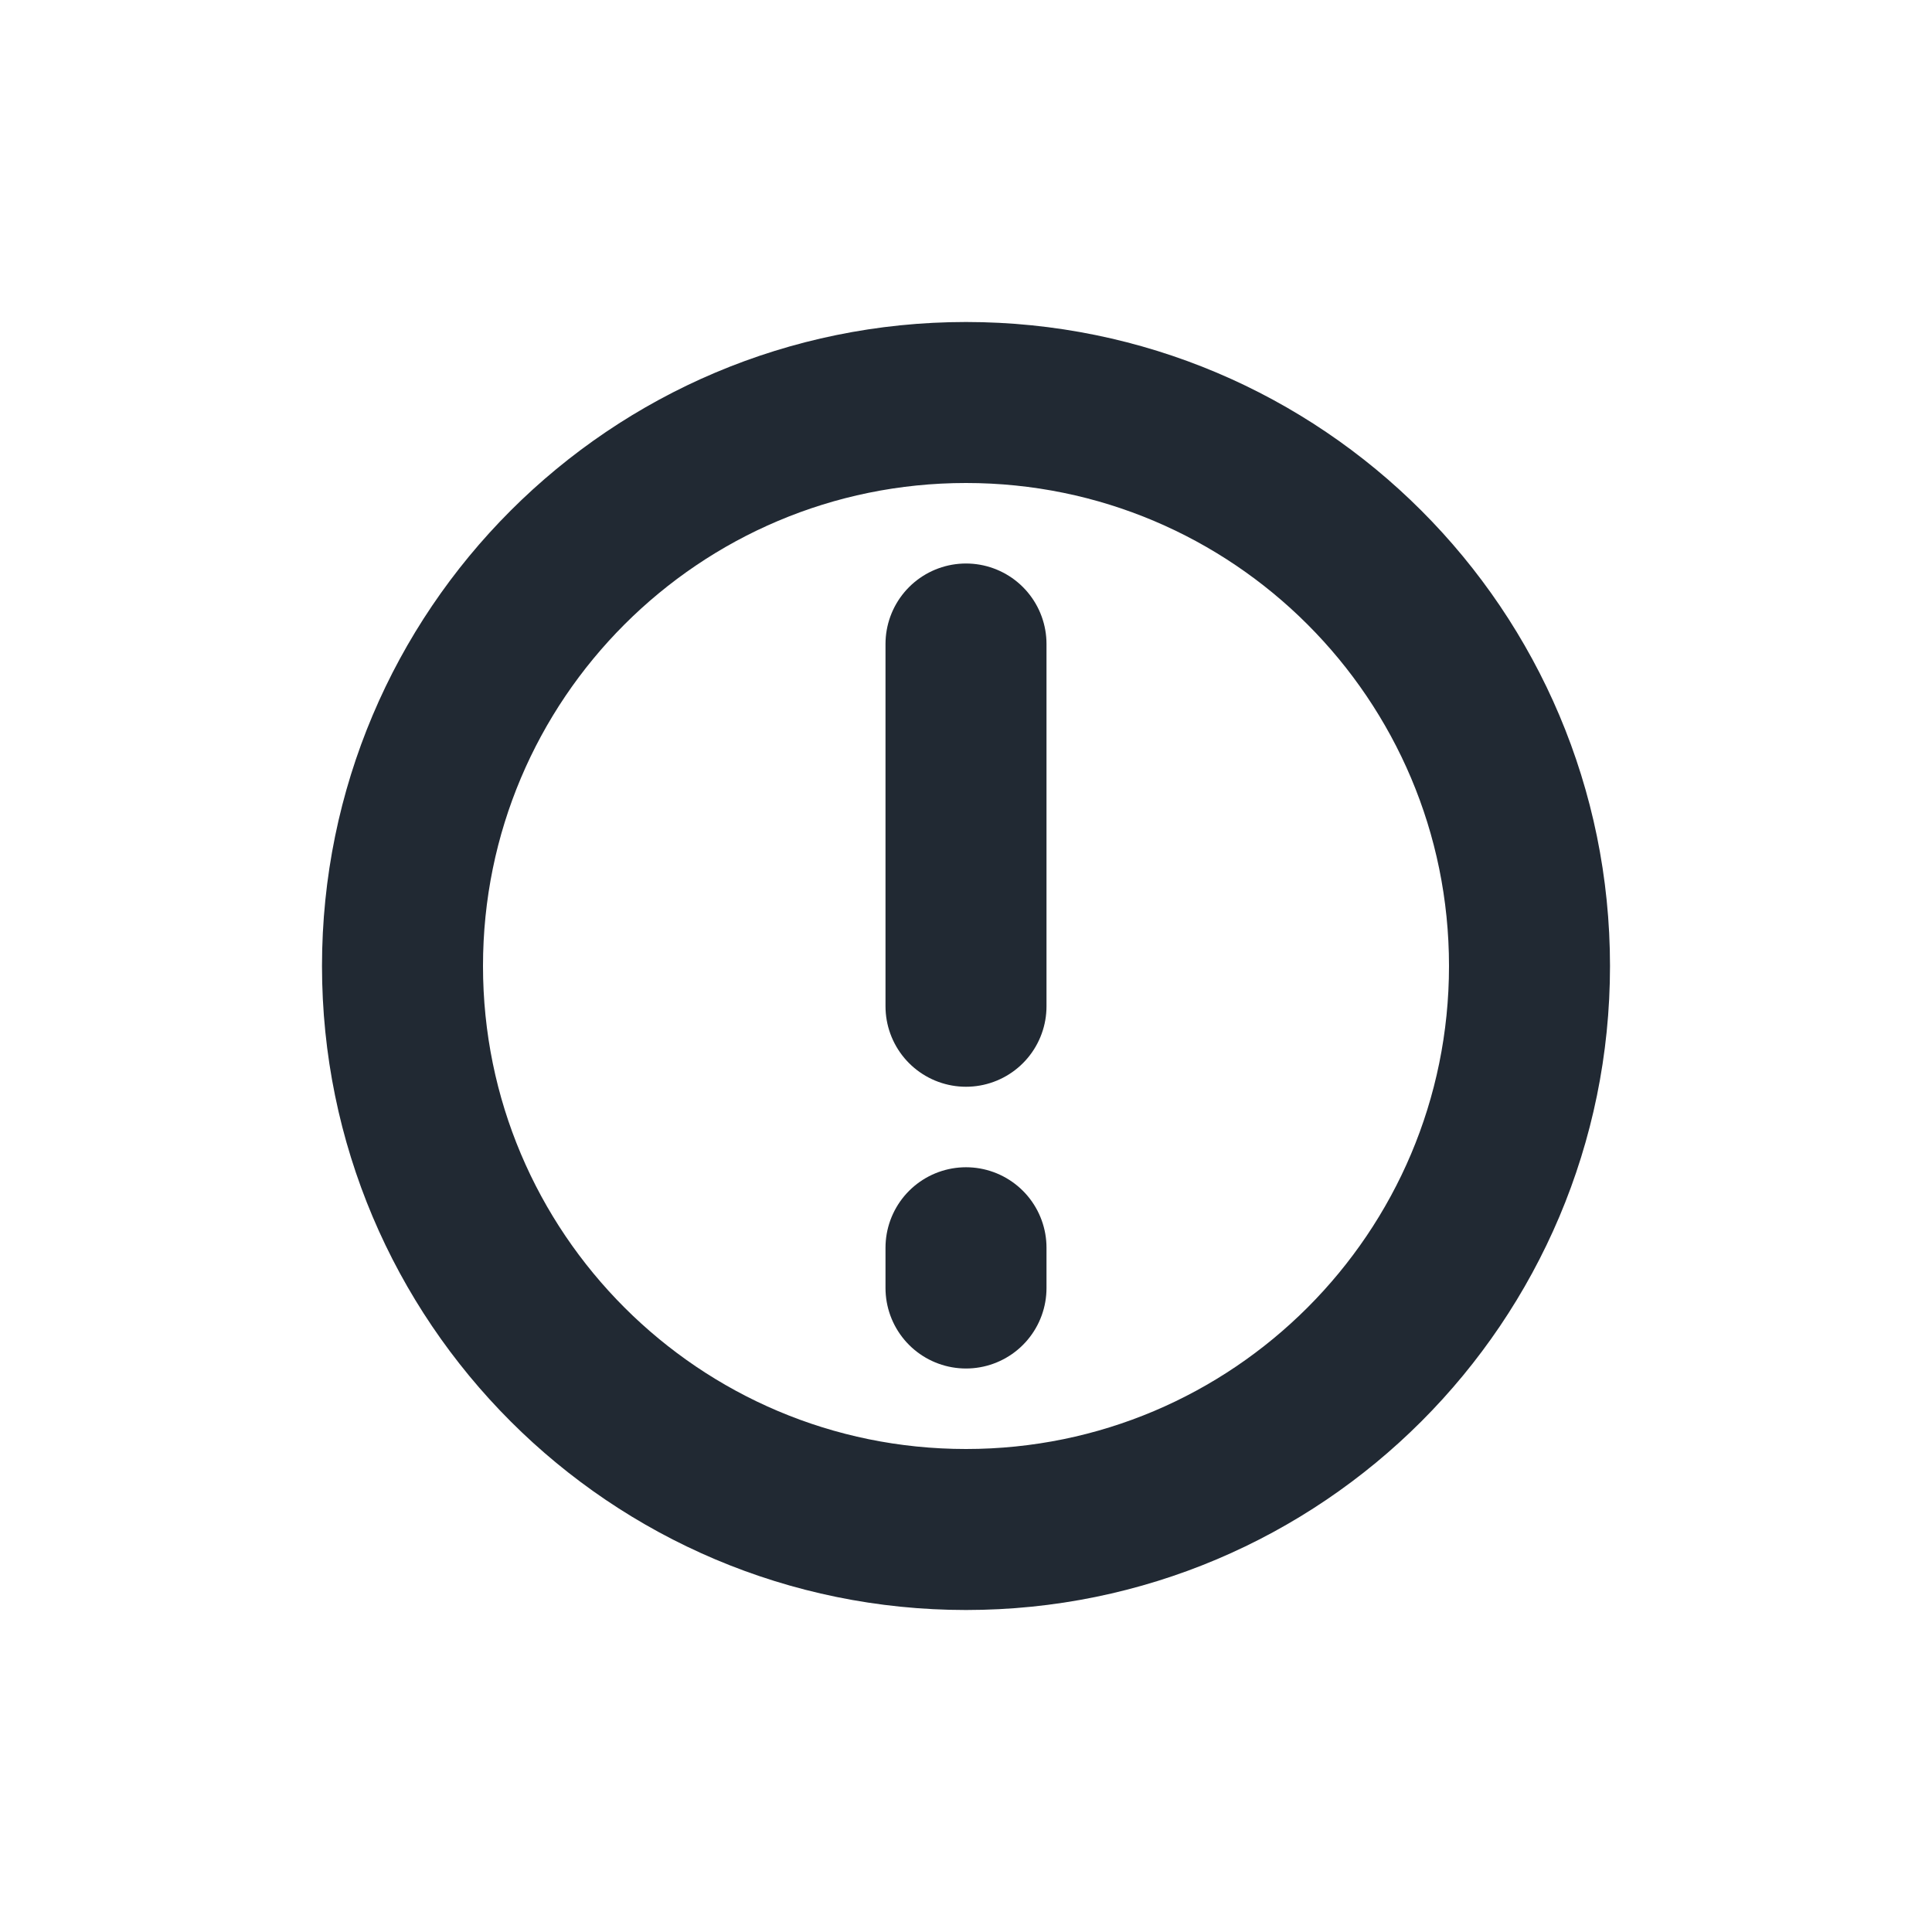
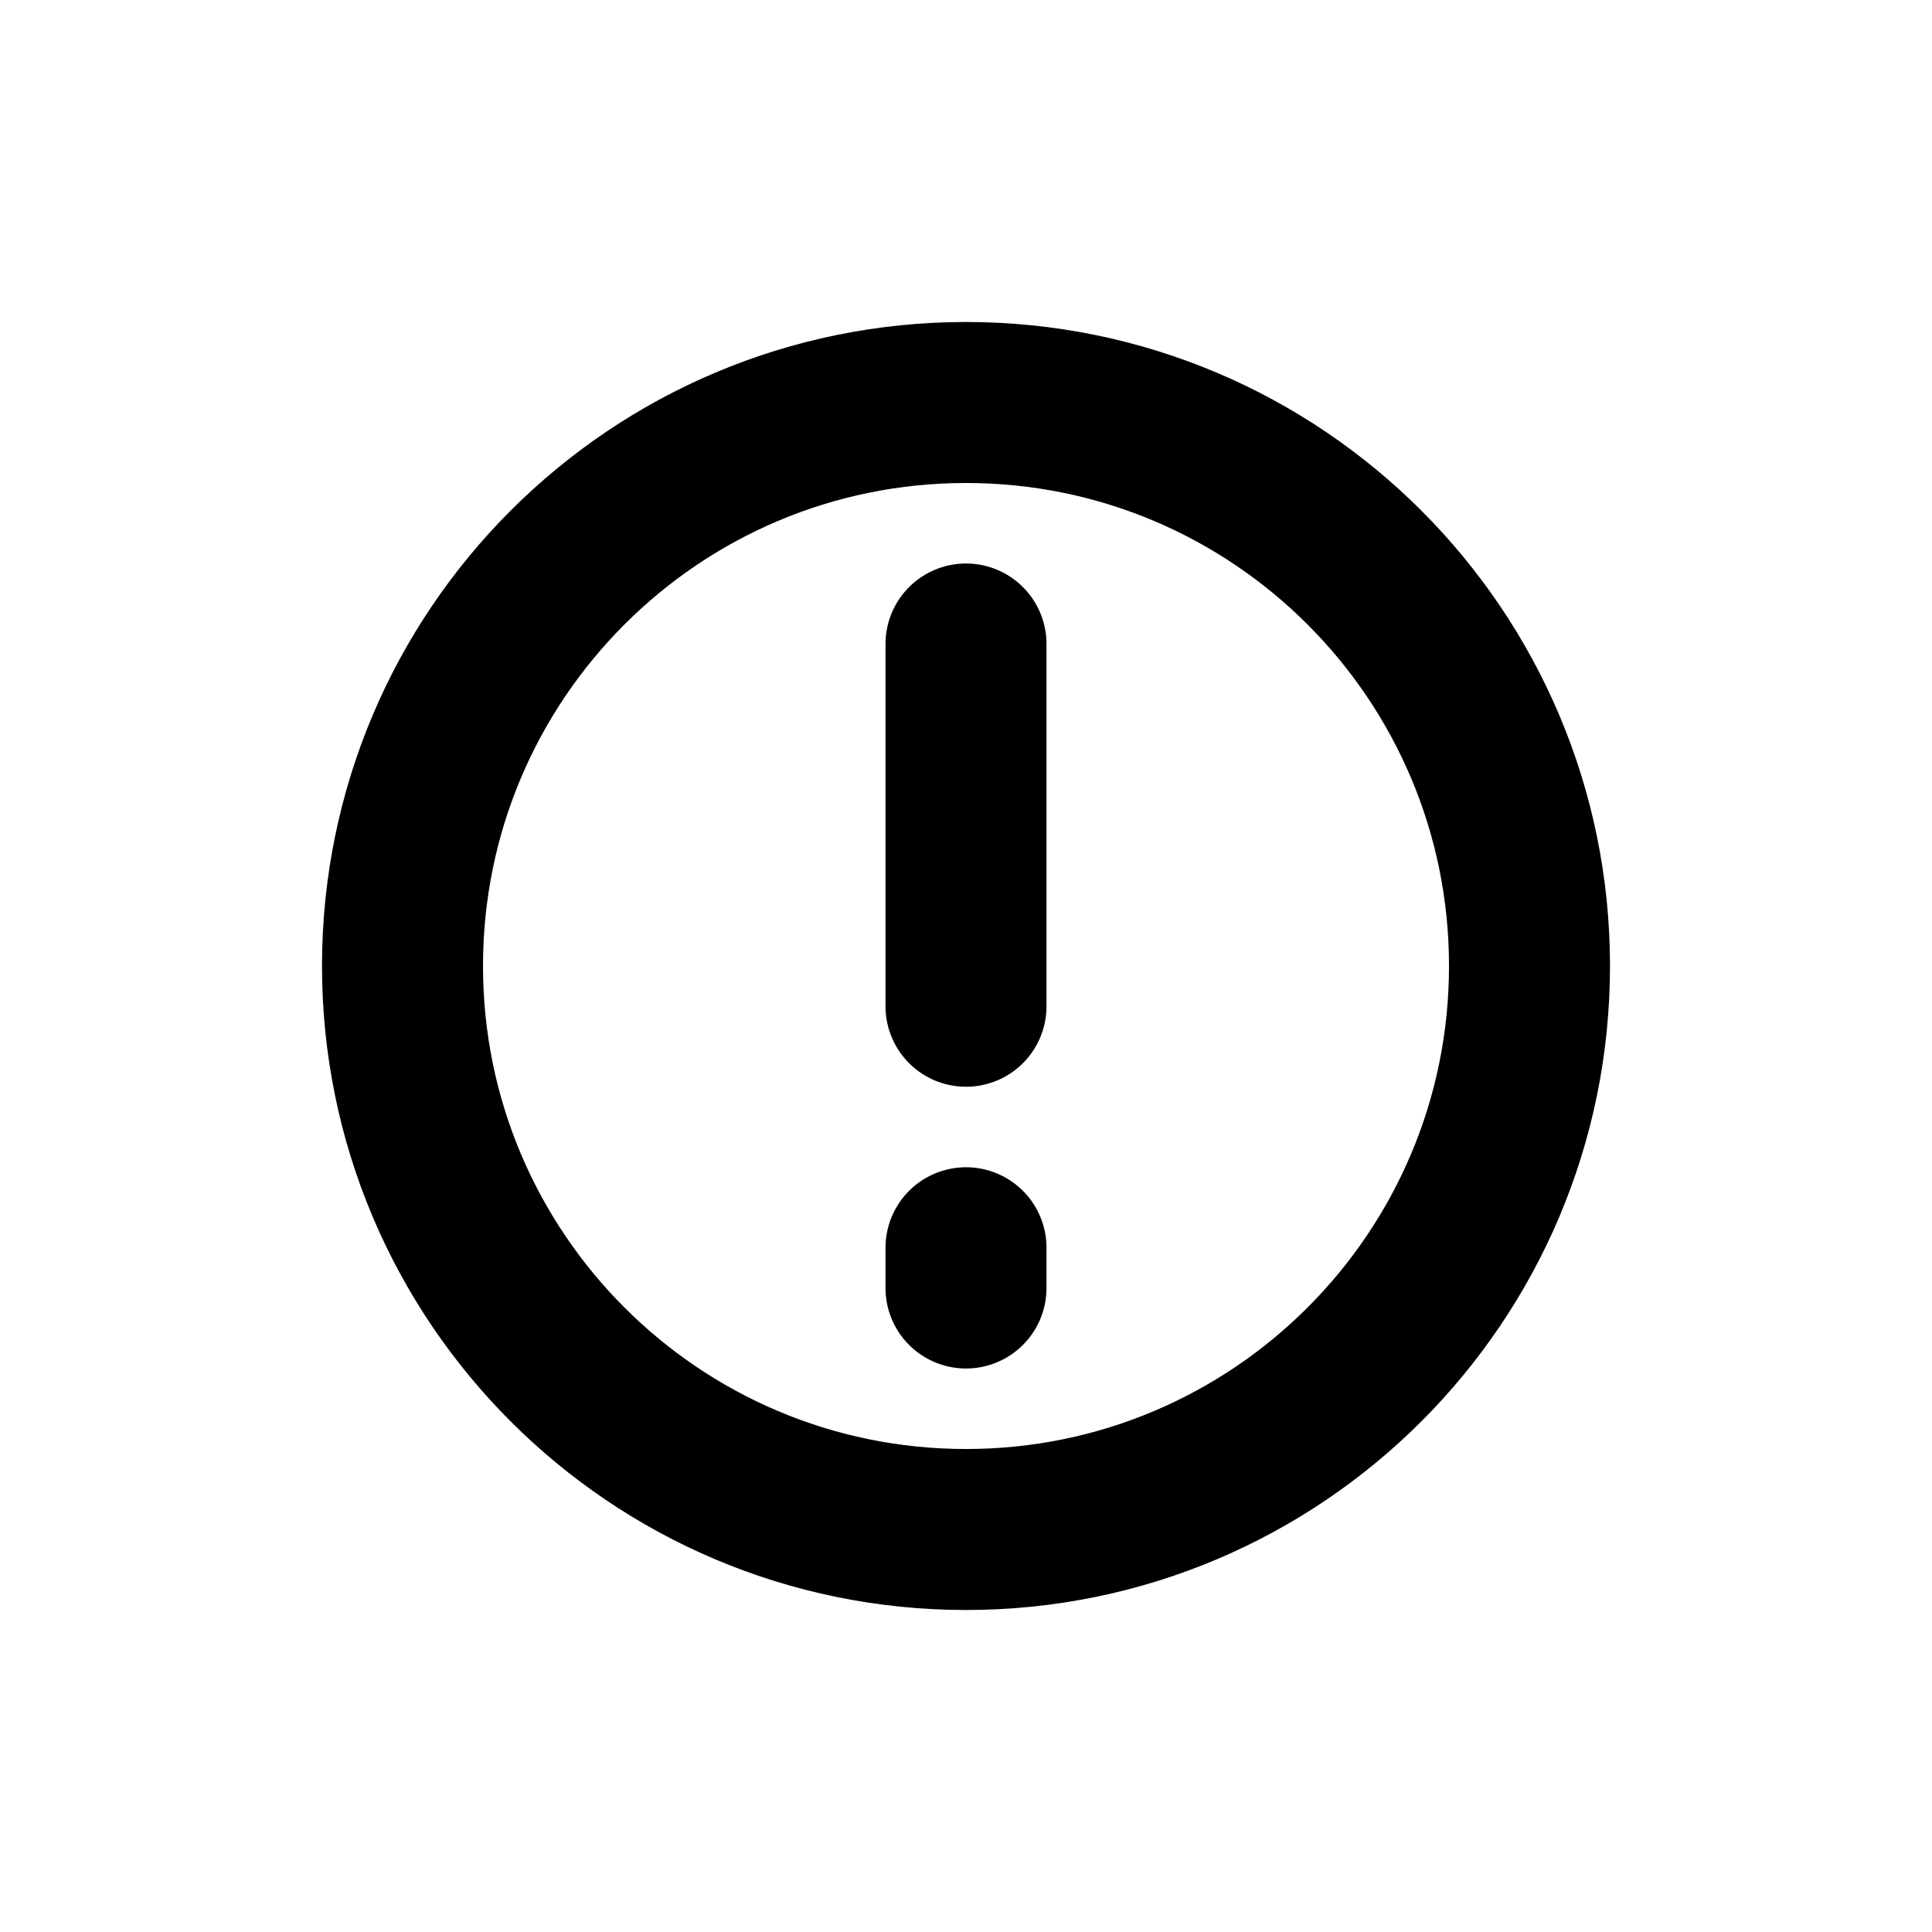
- <svg xmlns="http://www.w3.org/2000/svg" width="24" height="24" viewBox="0 0 24 24" fill="none">
-   <path d="M12 12.5V8M12 16V15.5" stroke="#212933" stroke-width="2" stroke-linecap="round" stroke-linejoin="round" />
-   <path d="M12 19C15.866 19 19 15.866 19 12C19 8.134 15.866 5 12 5C8.134 5 5 8.134 5 12C5 15.866 8.134 19 12 19Z" stroke="#212933" stroke-width="2" stroke-linecap="round" stroke-linejoin="round" />
+ <svg xmlns="http://www.w3.org/2000/svg" width="24" height="24" fill="none">
+   <path d="M12 12.5V8m0 8v-.5m0 3.5a7 7 0 100-14 7 7 0 000 14z" stroke="currentColor" stroke-width="2" stroke-linecap="round" stroke-linejoin="round" />
</svg>
